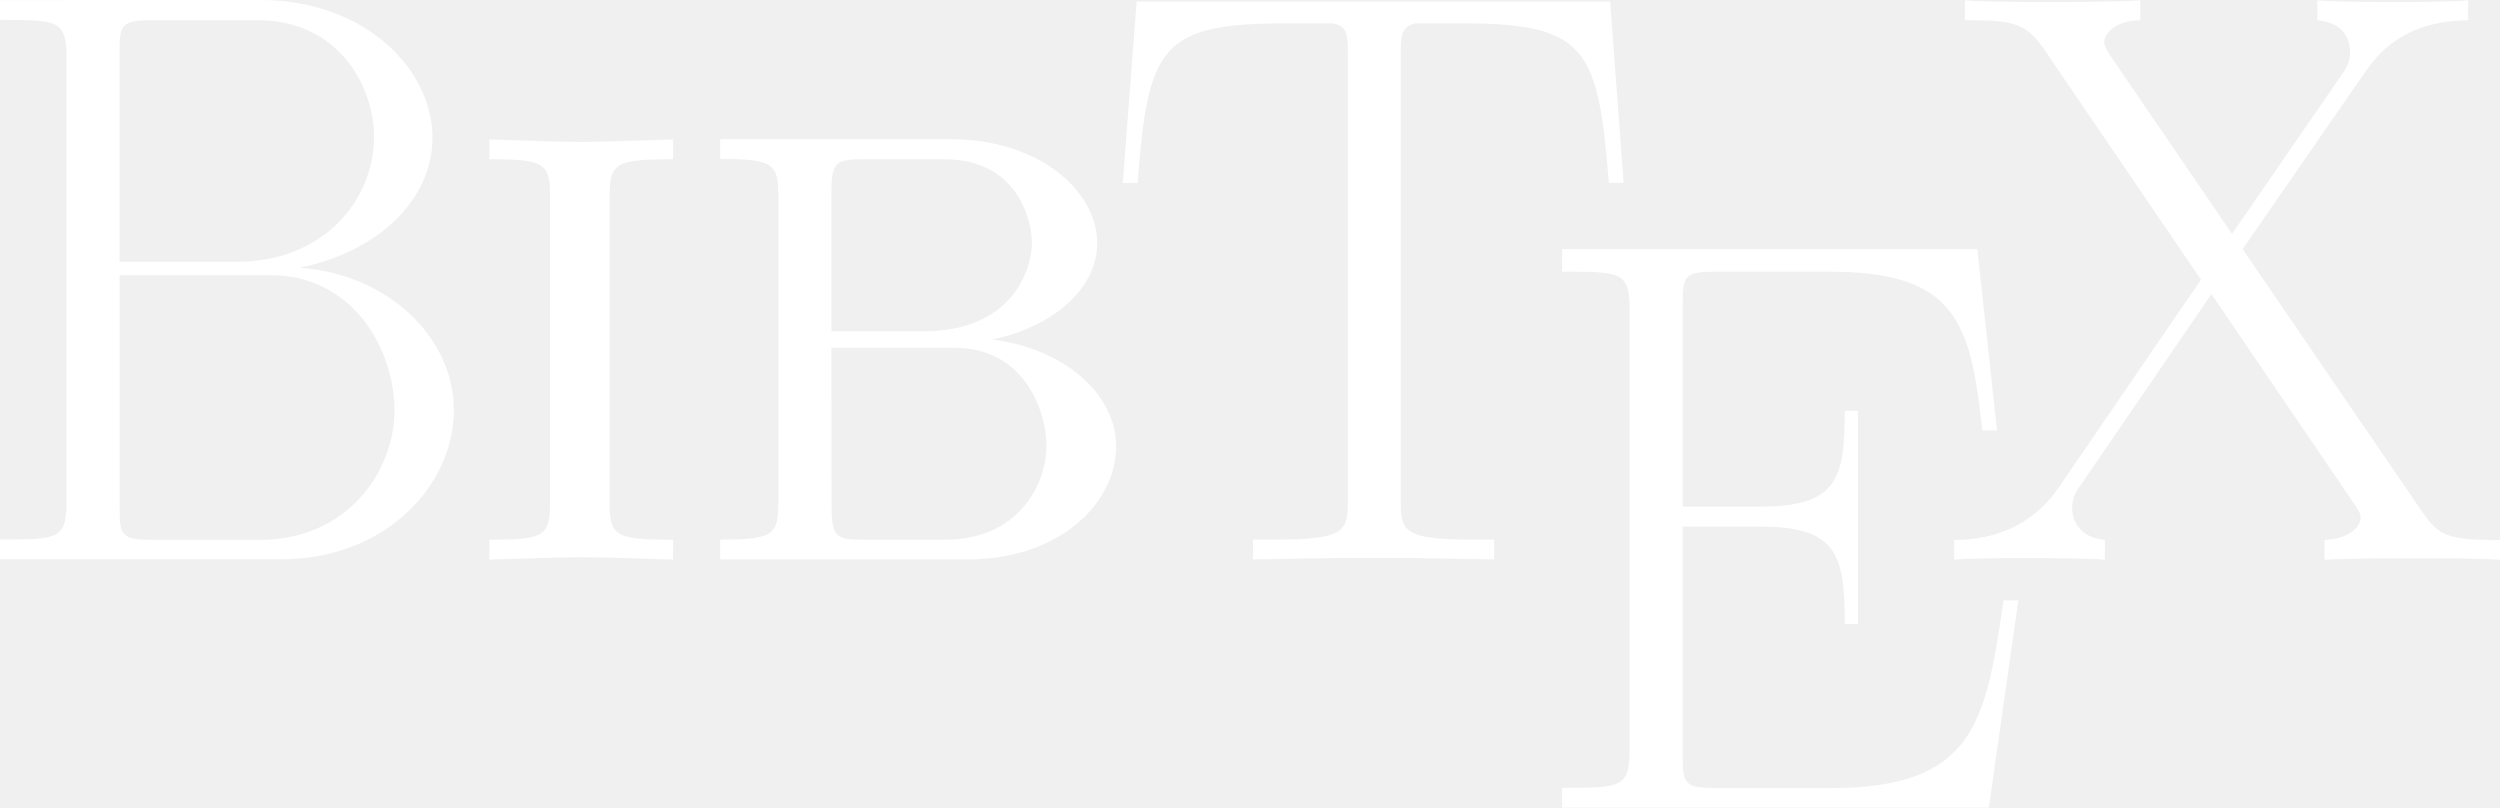
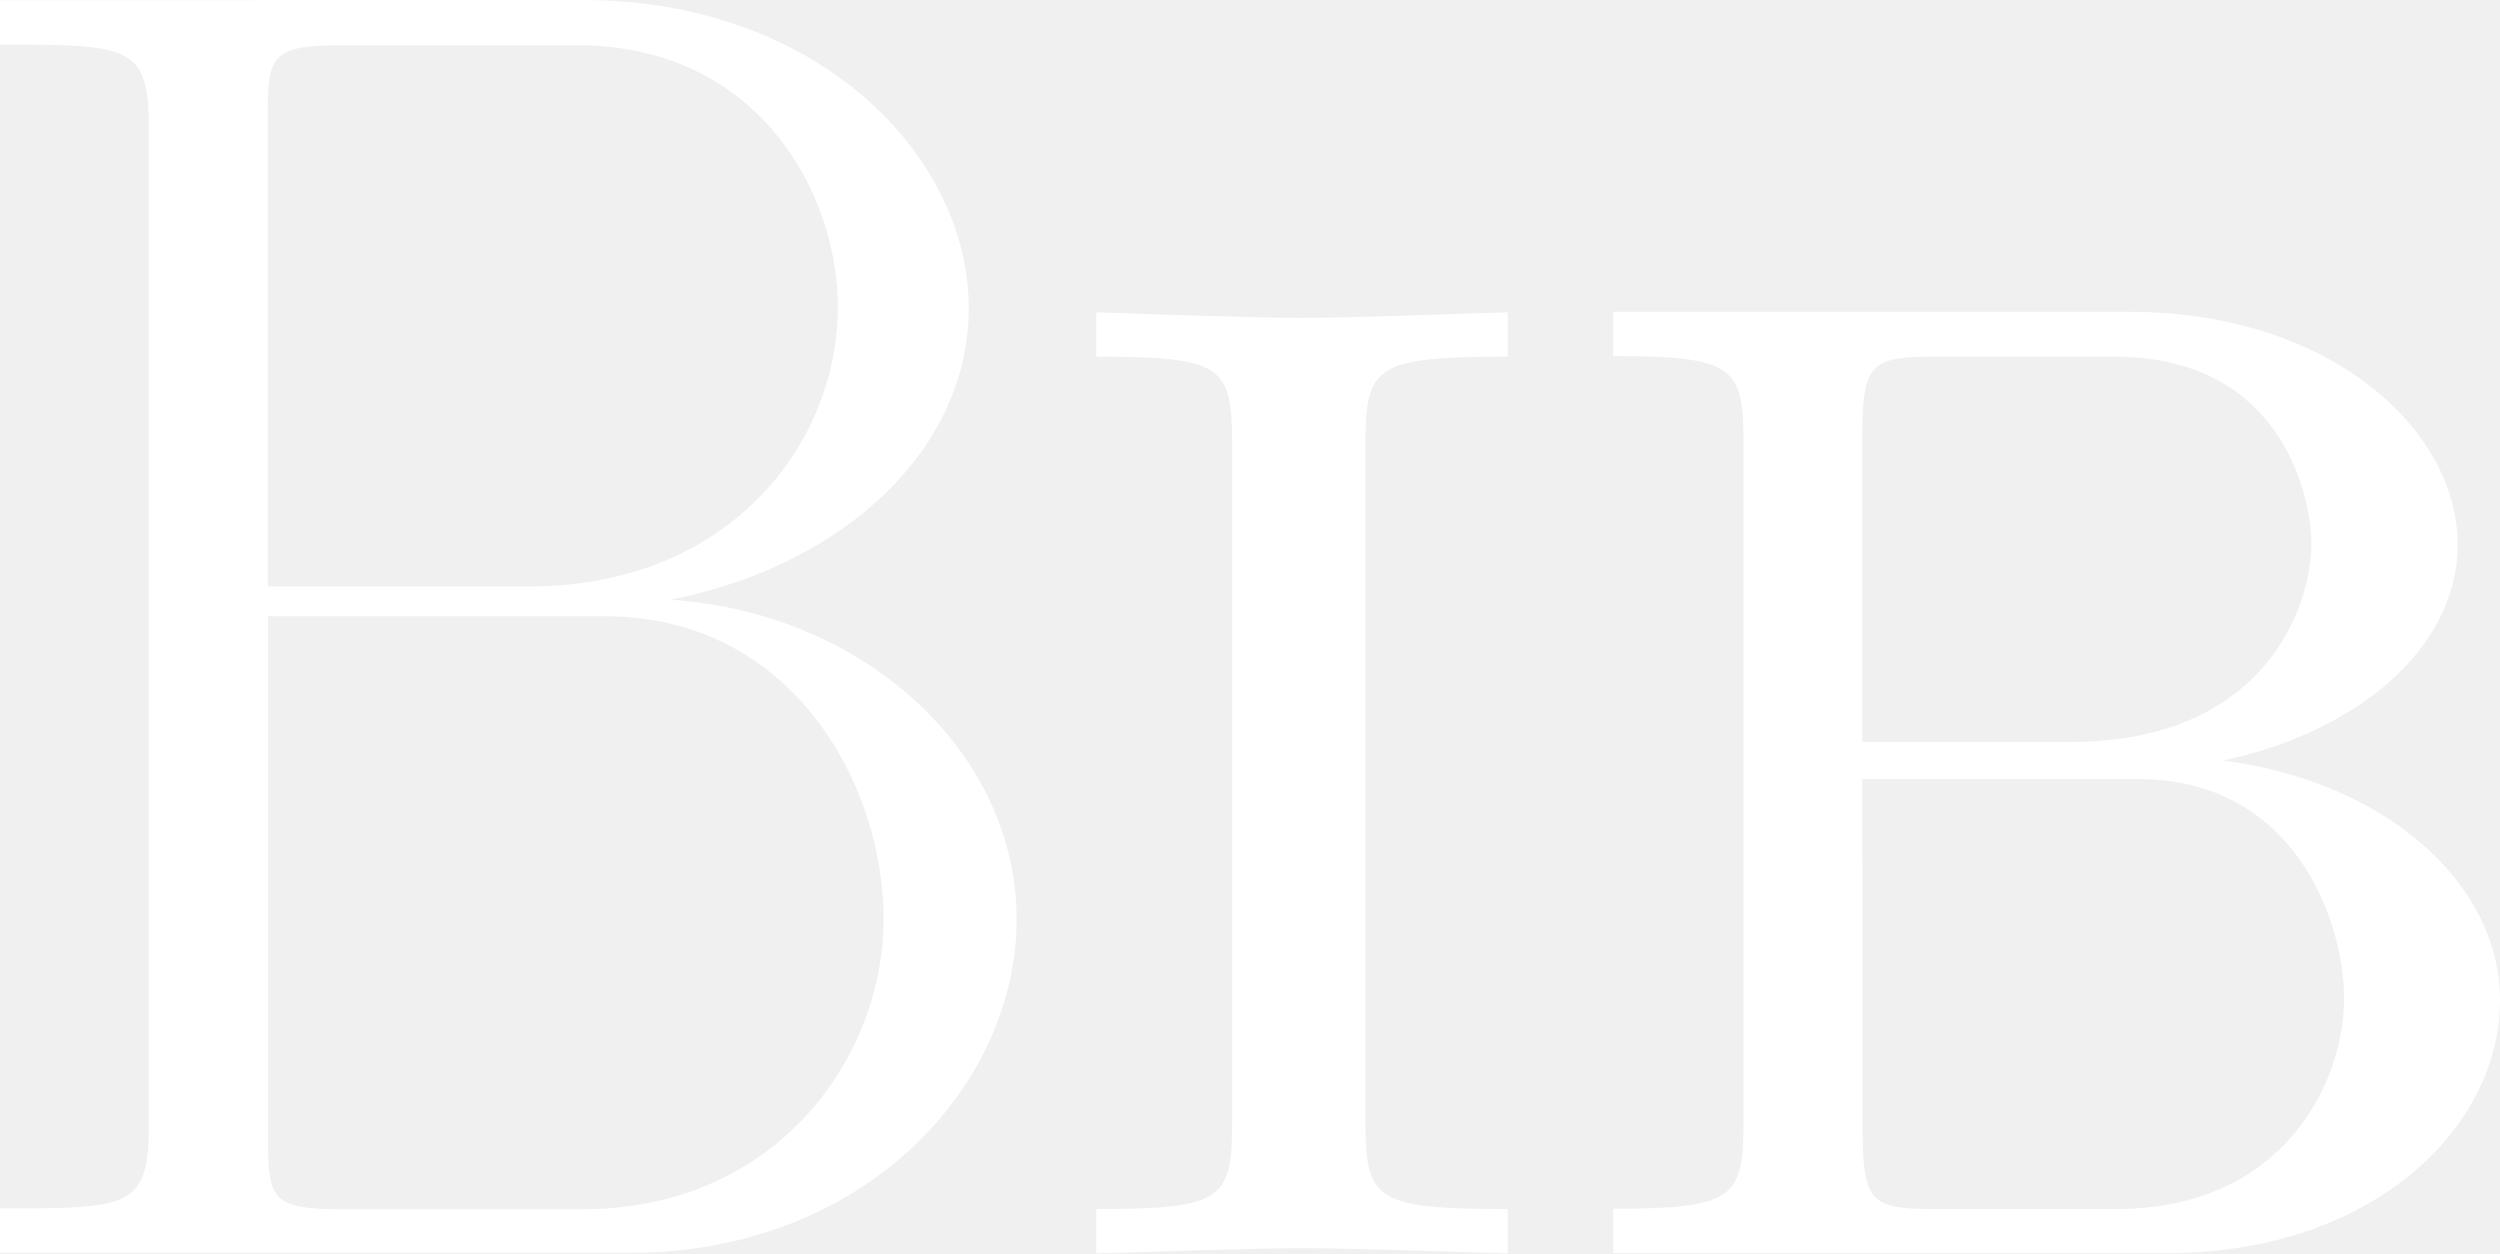
- <svg xmlns="http://www.w3.org/2000/svg" width="795.209pt" height="256.89pt" version="1.0" id="svg9">
+ <svg xmlns="http://www.w3.org/2000/svg" width="355.007pt" height="177.983pt" version="1.0" id="svg9">
  <defs id="defs13" />
  <g id="g12" transform="scale(14.04287)">
    <path style="fill:#ffffff;fill-opacity:1;stroke:none" d="M 0,0.004 V 0.602 c 1.73,0 2.007,0 2.007,1.117 V 15.176 c 0,1.117 -0.273,1.117 -2.007,1.117 v 0.598 h 8.496 c 3.16,0 5.211,-2.25 5.211,-4.5 0,-2.227 -2.028,-4.129 -4.668,-4.305 C 11.406,7.618 13.062,6.036 13.062,4.157 13.062,2.106 11.039,0 7.851,0 Z M 3.609,7.907 v -6.328 C 3.609,0.735 3.656,0.61 4.64,0.61 h 3.145 c 2.429,0 3.511,1.984 3.511,3.523 0,1.887 -1.5,3.774 -4.152,3.774 z M 4.64,16.305 c -0.98,0 -1.027,-0.125 -1.027,-0.969 V 8.309 h 4.543 c 2.527,0 3.758,2.266 3.758,4.086 0,1.816 -1.399,3.91 -4.075,3.91" id="path14" />
    <path style="fill:#ffffff;fill-opacity:1;stroke:none" d="m 18.41,5.997 c 0,-1.063 0.125,-1.188 1.918,-1.188 V 4.211 c -0.84,0.024 -2.129,0.075 -2.774,0.075 -0.644,0 -1.933,-0.047 -2.773,-0.075 v 0.598 c 1.711,0 1.832,0.125 1.832,1.188 V 15.114 c 0,1.062 -0.117,1.187 -1.832,1.187 v 0.598 c 0.84,-0.024 2.129,-0.07 2.773,-0.07 0.645,0 1.93,0.046 2.774,0.07 v -0.598 c -1.793,0 -1.918,-0.121 -1.918,-1.187" id="path16" />
    <path style="fill:#ffffff;fill-opacity:1;stroke:none" d="m 21.75,4.204 v 0.597 c 1.636,0 1.757,0.149 1.757,1.164 V 15.133 c 0,1.016 -0.121,1.164 -1.757,1.164 v 0.598 h 7.476 c 2.746,0 4.481,-1.68 4.481,-3.406 0,-1.606 -1.586,-2.965 -3.739,-3.235 1.758,-0.367 3.168,-1.48 3.168,-2.914 0,-1.554 -1.73,-3.136 -4.429,-3.136 z M 25.109,10.004 V 5.868 c 0,-0.985 0.125,-1.059 1,-1.059 h 2.402 c 2.278,0 2.653,1.922 2.653,2.512 0,0.886 -0.649,2.683 -3.254,2.683 z m 0,0.5 h 3.719 c 2.105,0 2.777,1.907 2.777,2.961 0,1.129 -0.816,2.836 -3.074,2.836 h -2.43 c -0.867,0 -0.988,-0.074 -0.988,-1.078" id="path18" />
-     <path style="fill:#ffffff;fill-opacity:1;stroke:none" d="m 48.628,0.047 h -14.3 L 33.91,5.524 h 0.445 c 0.32,-4.102 0.672,-4.82 4.512,-4.82 0.445,0 1.168,0 1.367,0 0.473,0.074 0.473,0.375 0.473,0.945 V 15.129 c 0,0.895 -0.075,1.168 -2.161,1.168 h -0.703 v 0.598 c 1.188,-0.023 2.426,-0.047 3.641,-0.047 1.211,0 2.453,0.024 3.64,0.047 v -0.598 h -0.691 c -2.055,0 -2.129,-0.273 -2.129,-1.168 V 1.649 c 0,-0.547 0,-0.844 0.446,-0.945 0.195,0 0.914,0 1.359,0 3.789,0 4.16,0.714 4.48,4.82 h 0.446" id="path20" />
-     <path style="fill:#ffffff;fill-opacity:1;stroke:none" d="m 60.957,18.133 h -0.446 c -0.543,3.672 -0.863,5.668 -5.219,5.668 h -3.437 c -0.988,0 -1.035,-0.125 -1.035,-0.976 v -6.922 h 2.336 c 2.336,0 2.558,0.855 2.558,2.945 h 0.399 v -6.441 h -0.399 c 0,2.054 -0.222,2.894 -2.558,2.894 H 50.82 V 9.164 c 0,-0.835 0.047,-0.96 1.035,-0.96 h 3.387 c 3.832,0 4.277,1.523 4.625,4.796 h 0.445 L 59.718,7.524 H 47.179 v 0.68 c 1.754,0 2.035,0 2.035,1.113 V 22.68 c 0,1.113 -0.277,1.113 -2.035,1.113 v 0.598 h 12.887" id="path22" />
-     <path style="fill:#ffffff;fill-opacity:1;stroke:none" d="m 67.73,7.524 3.664,-5.297 C 71.761,1.707 72.507,0.637 74.539,0.61 V 0.012 C 73.972,0.059 73.031,0.059 72.437,0.059 c -0.816,0 -1.832,0 -2.449,-0.047 V 0.61 c 0.793,0.074 0.988,0.57 0.988,0.969 0,0.296 -0.121,0.496 -0.297,0.742 L 67.41,7.063 63.746,1.7 C 63.574,1.43 63.55,1.352 63.55,1.278 c 0,-0.223 0.27,-0.645 1.09,-0.668 V 0.012 C 63.847,0.059 62.636,0.059 61.82,0.059 c -0.641,0 -1.879,0 -2.477,-0.047 V 0.61 c 1.36,0 1.805,0.051 2.352,0.82 l 4.777,7.016 -4.308,6.293 c -1.063,1.539 -2.672,1.566 -3.145,1.566 v 0.598 c 0.566,-0.047 1.508,-0.047 2.102,-0.047 0.668,0 1.832,0 2.449,0.047 v -0.598 c -0.766,-0.074 -0.988,-0.57 -0.988,-0.969 0,-0.32 0.121,-0.496 0.246,-0.672 l 3.961,-5.781 4.308,6.332 c 0.195,0.274 0.195,0.348 0.195,0.422 0,0.195 -0.222,0.621 -1.089,0.672 v 0.598 c 0.793,-0.047 2.004,-0.047 2.82,-0.047 0.641,0 1.879,0 2.48,0.047 v -0.598 c -1.586,0 -1.836,-0.121 -2.328,-0.82" id="path24" />
  </g>
</svg>
